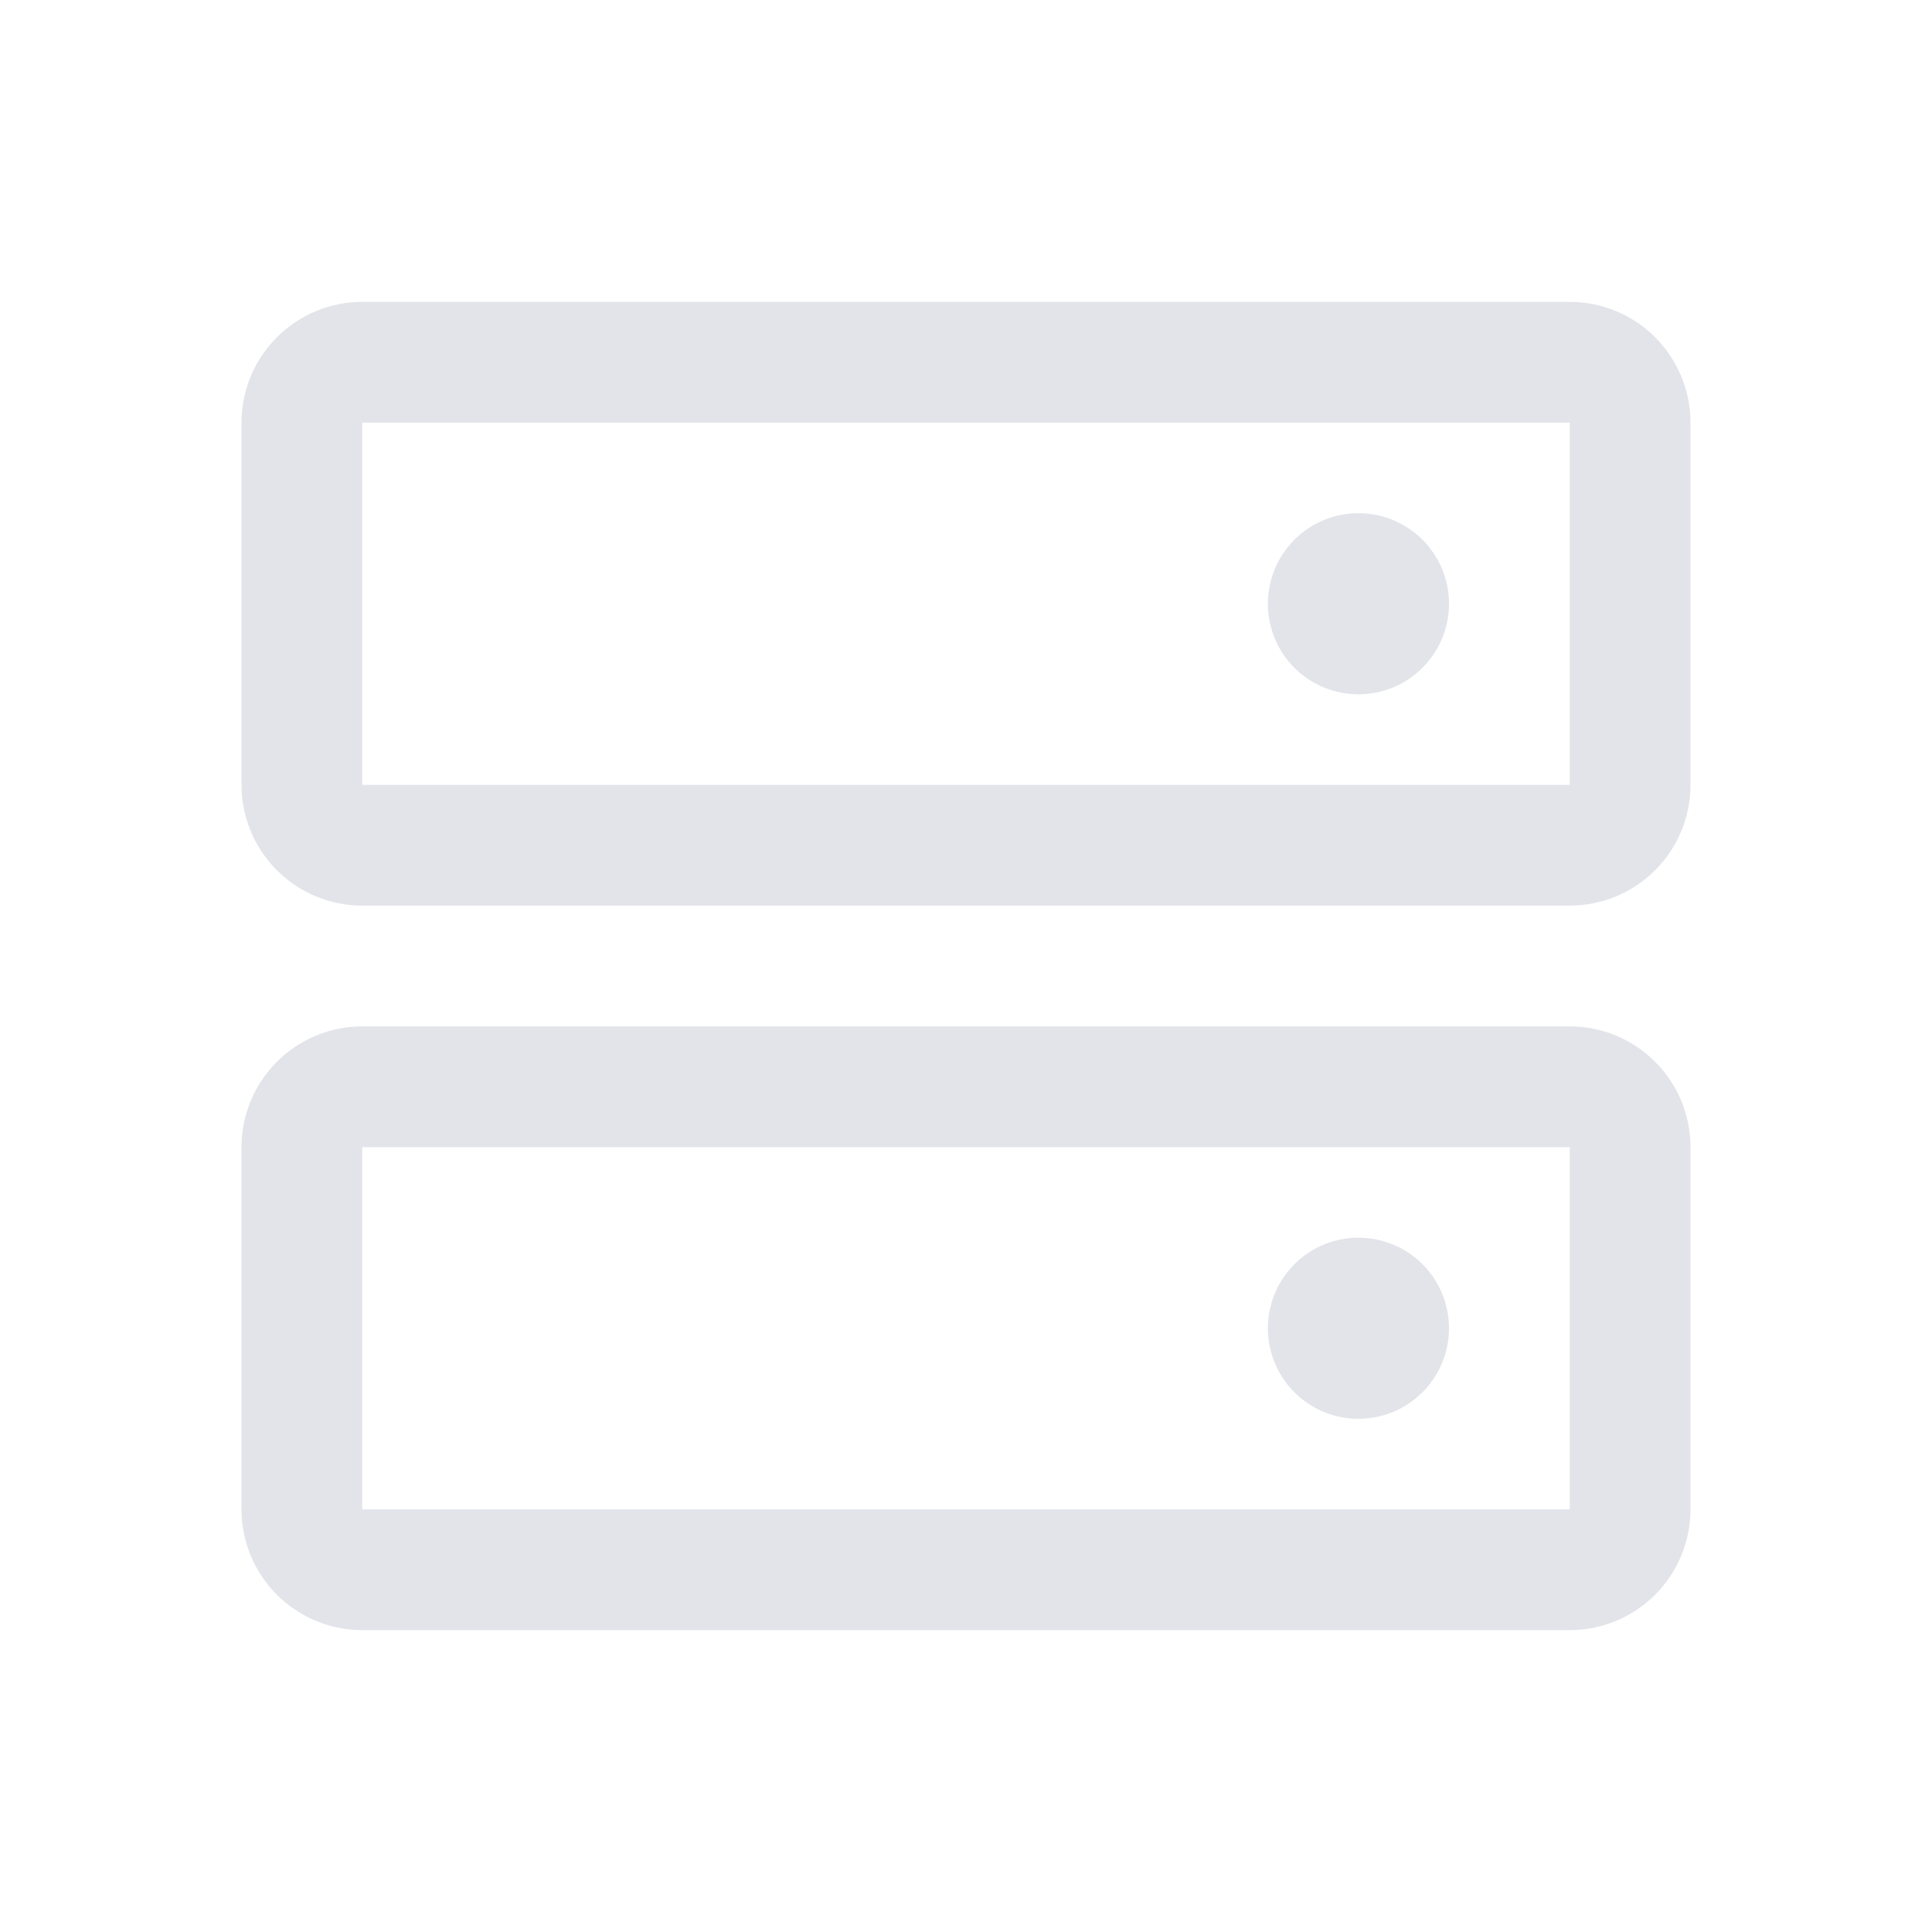
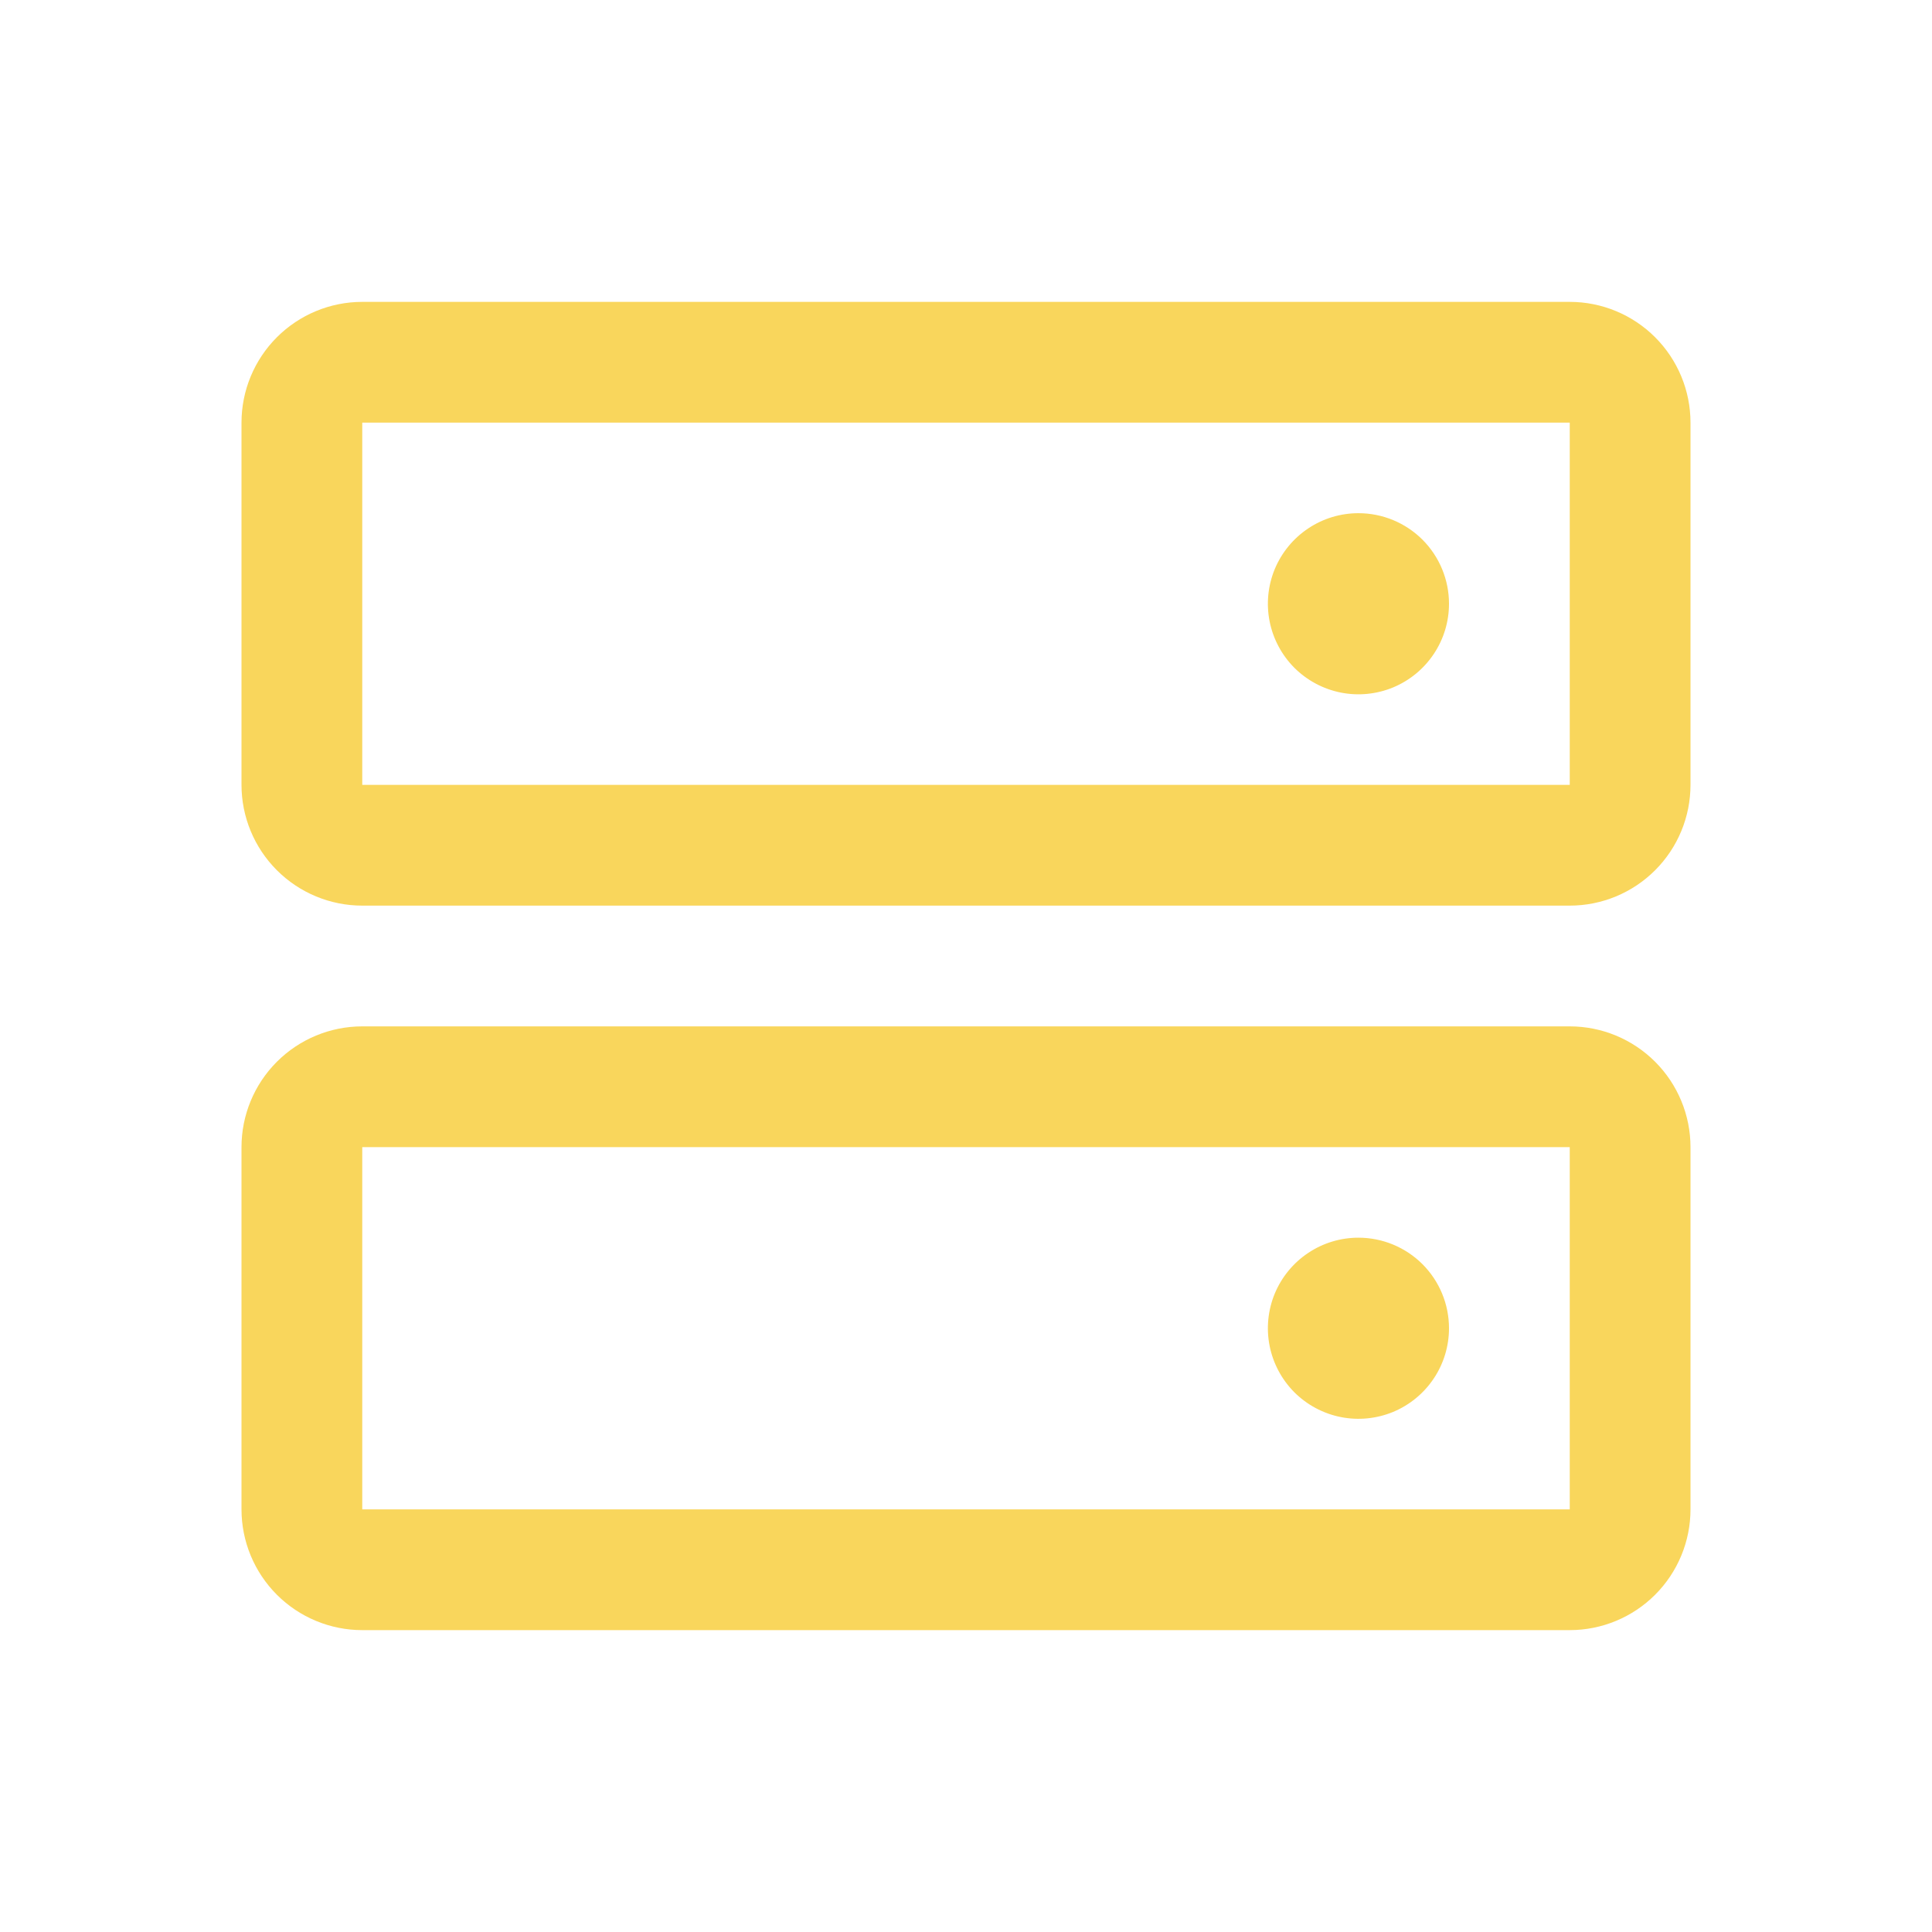
- <svg xmlns="http://www.w3.org/2000/svg" width="32" height="32" viewBox="0 0 32 32" fill="none">
-   <path d="M26 17H6C5.47 17 4.961 17.211 4.586 17.586C4.211 17.961 4 18.47 4 19V25C4 25.53 4.211 26.039 4.586 26.414C4.961 26.789 5.47 27 6 27H26C26.53 27 27.039 26.789 27.414 26.414C27.789 26.039 28 25.53 28 25V19C28 18.47 27.789 17.961 27.414 17.586C27.039 17.211 26.53 17 26 17ZM26 25H6V19H26V25ZM26 5H6C5.47 5 4.961 5.211 4.586 5.586C4.211 5.961 4 6.47 4 7V13C4 13.53 4.211 14.039 4.586 14.414C4.961 14.789 5.47 15 6 15H26C26.53 15 27.039 14.789 27.414 14.414C27.789 14.039 28 13.53 28 13V7C28 6.47 27.789 5.961 27.414 5.586C27.039 5.211 26.53 5 26 5ZM26 13H6V7H26V13ZM24 10C24 10.297 23.912 10.587 23.747 10.833C23.582 11.08 23.348 11.272 23.074 11.386C22.8 11.499 22.498 11.529 22.207 11.471C21.916 11.413 21.649 11.27 21.439 11.061C21.23 10.851 21.087 10.584 21.029 10.293C20.971 10.002 21.001 9.7 21.114 9.426C21.228 9.152 21.42 8.918 21.667 8.753C21.913 8.588 22.203 8.5 22.5 8.5C22.898 8.5 23.279 8.658 23.561 8.939C23.842 9.221 24 9.602 24 10ZM24 22C24 22.297 23.912 22.587 23.747 22.833C23.582 23.08 23.348 23.272 23.074 23.386C22.8 23.499 22.498 23.529 22.207 23.471C21.916 23.413 21.649 23.27 21.439 23.061C21.23 22.851 21.087 22.584 21.029 22.293C20.971 22.002 21.001 21.7 21.114 21.426C21.228 21.152 21.42 20.918 21.667 20.753C21.913 20.588 22.203 20.5 22.5 20.5C22.898 20.5 23.279 20.658 23.561 20.939C23.842 21.221 24 21.602 24 22Z" fill="#E2E4E9" />
+ <svg xmlns="http://www.w3.org/2000/svg" width="32" height="32" viewBox="0 0 32 32" fill="#F9D65C">
+   <path d="M26 17H6C5.47 17 4.961 17.211 4.586 17.586C4.211 17.961 4 18.47 4 19V25C4 25.53 4.211 26.039 4.586 26.414C4.961 26.789 5.47 27 6 27H26C26.53 27 27.039 26.789 27.414 26.414C27.789 26.039 28 25.53 28 25V19C28 18.47 27.789 17.961 27.414 17.586C27.039 17.211 26.53 17 26 17ZM26 25H6V19H26V25ZM26 5H6C5.47 5 4.961 5.211 4.586 5.586C4.211 5.961 4 6.47 4 7V13C4 13.53 4.211 14.039 4.586 14.414C4.961 14.789 5.47 15 6 15H26C26.53 15 27.039 14.789 27.414 14.414C27.789 14.039 28 13.53 28 13V7C28 6.47 27.789 5.961 27.414 5.586C27.039 5.211 26.53 5 26 5ZM26 13H6V7H26V13ZM24 10C24 10.297 23.912 10.587 23.747 10.833C23.582 11.08 23.348 11.272 23.074 11.386C22.8 11.499 22.498 11.529 22.207 11.471C21.916 11.413 21.649 11.27 21.439 11.061C21.23 10.851 21.087 10.584 21.029 10.293C20.971 10.002 21.001 9.7 21.114 9.426C21.228 9.152 21.42 8.918 21.667 8.753C21.913 8.588 22.203 8.5 22.5 8.5C22.898 8.5 23.279 8.658 23.561 8.939C23.842 9.221 24 9.602 24 10ZM24 22C24 22.297 23.912 22.587 23.747 22.833C23.582 23.08 23.348 23.272 23.074 23.386C22.8 23.499 22.498 23.529 22.207 23.471C21.916 23.413 21.649 23.27 21.439 23.061C21.23 22.851 21.087 22.584 21.029 22.293C20.971 22.002 21.001 21.7 21.114 21.426C21.228 21.152 21.42 20.918 21.667 20.753C21.913 20.588 22.203 20.5 22.5 20.5C22.898 20.5 23.279 20.658 23.561 20.939C23.842 21.221 24 21.602 24 22Z" fill="#F9D65C" />
</svg>
